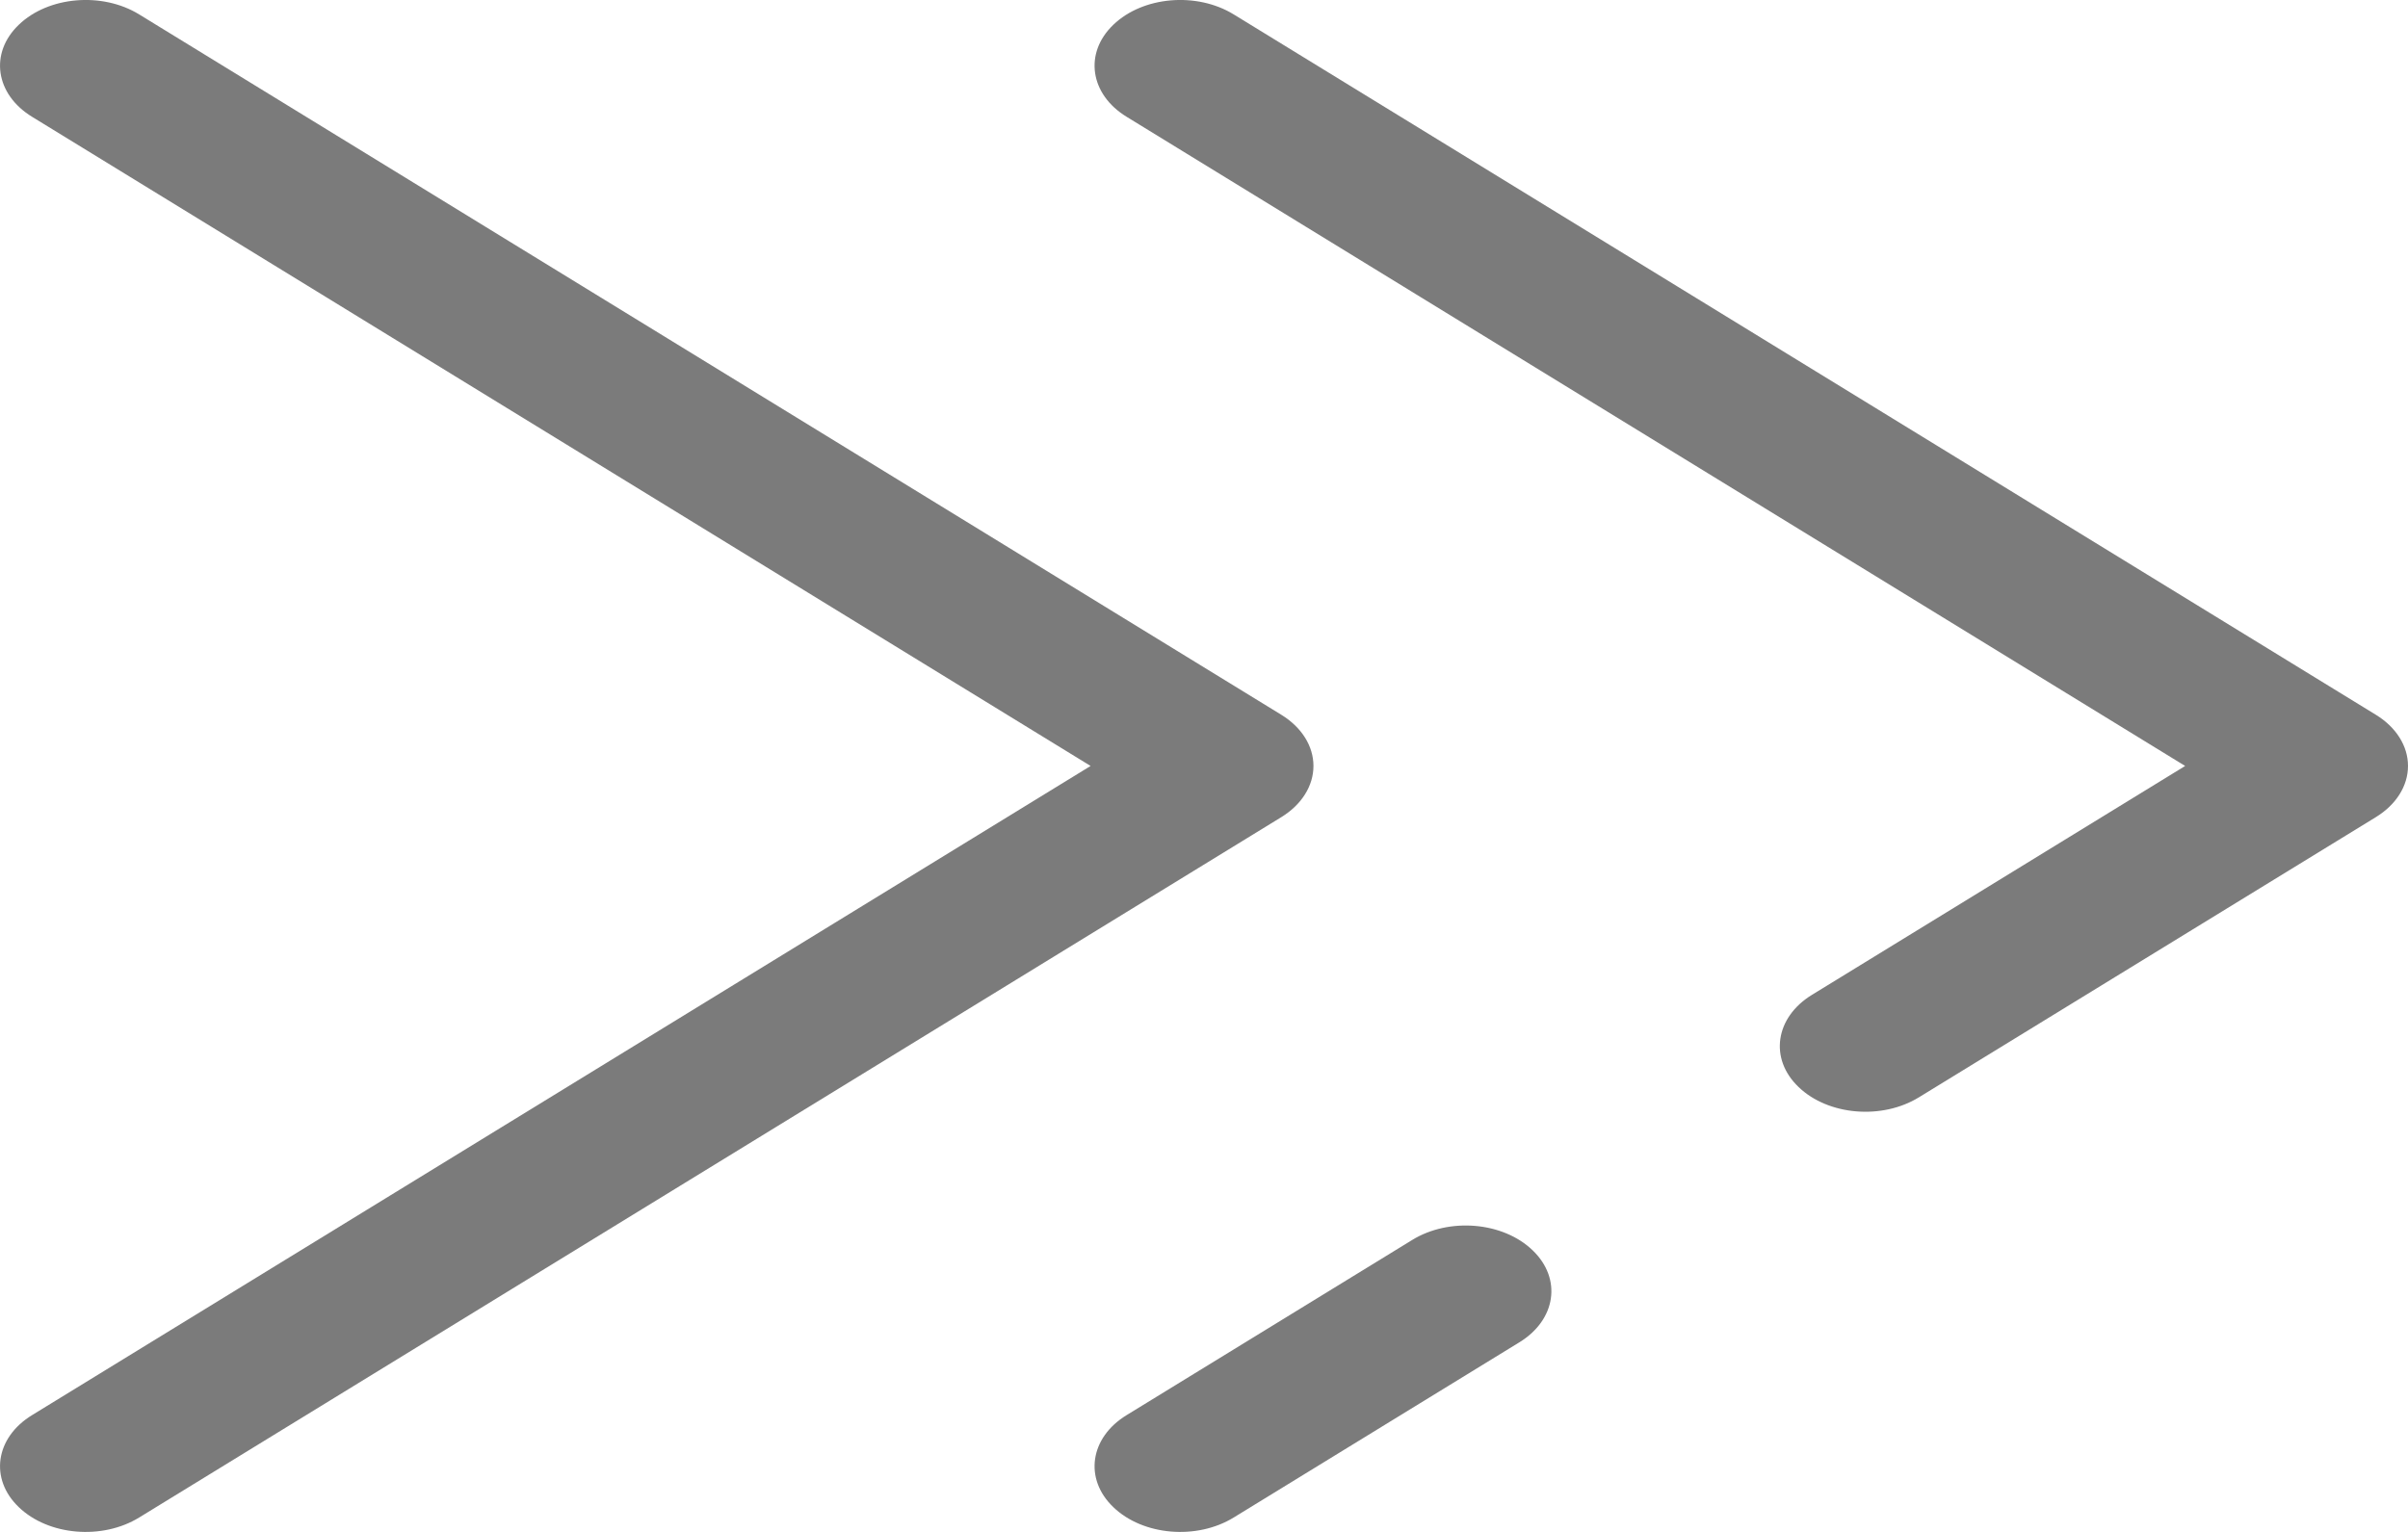
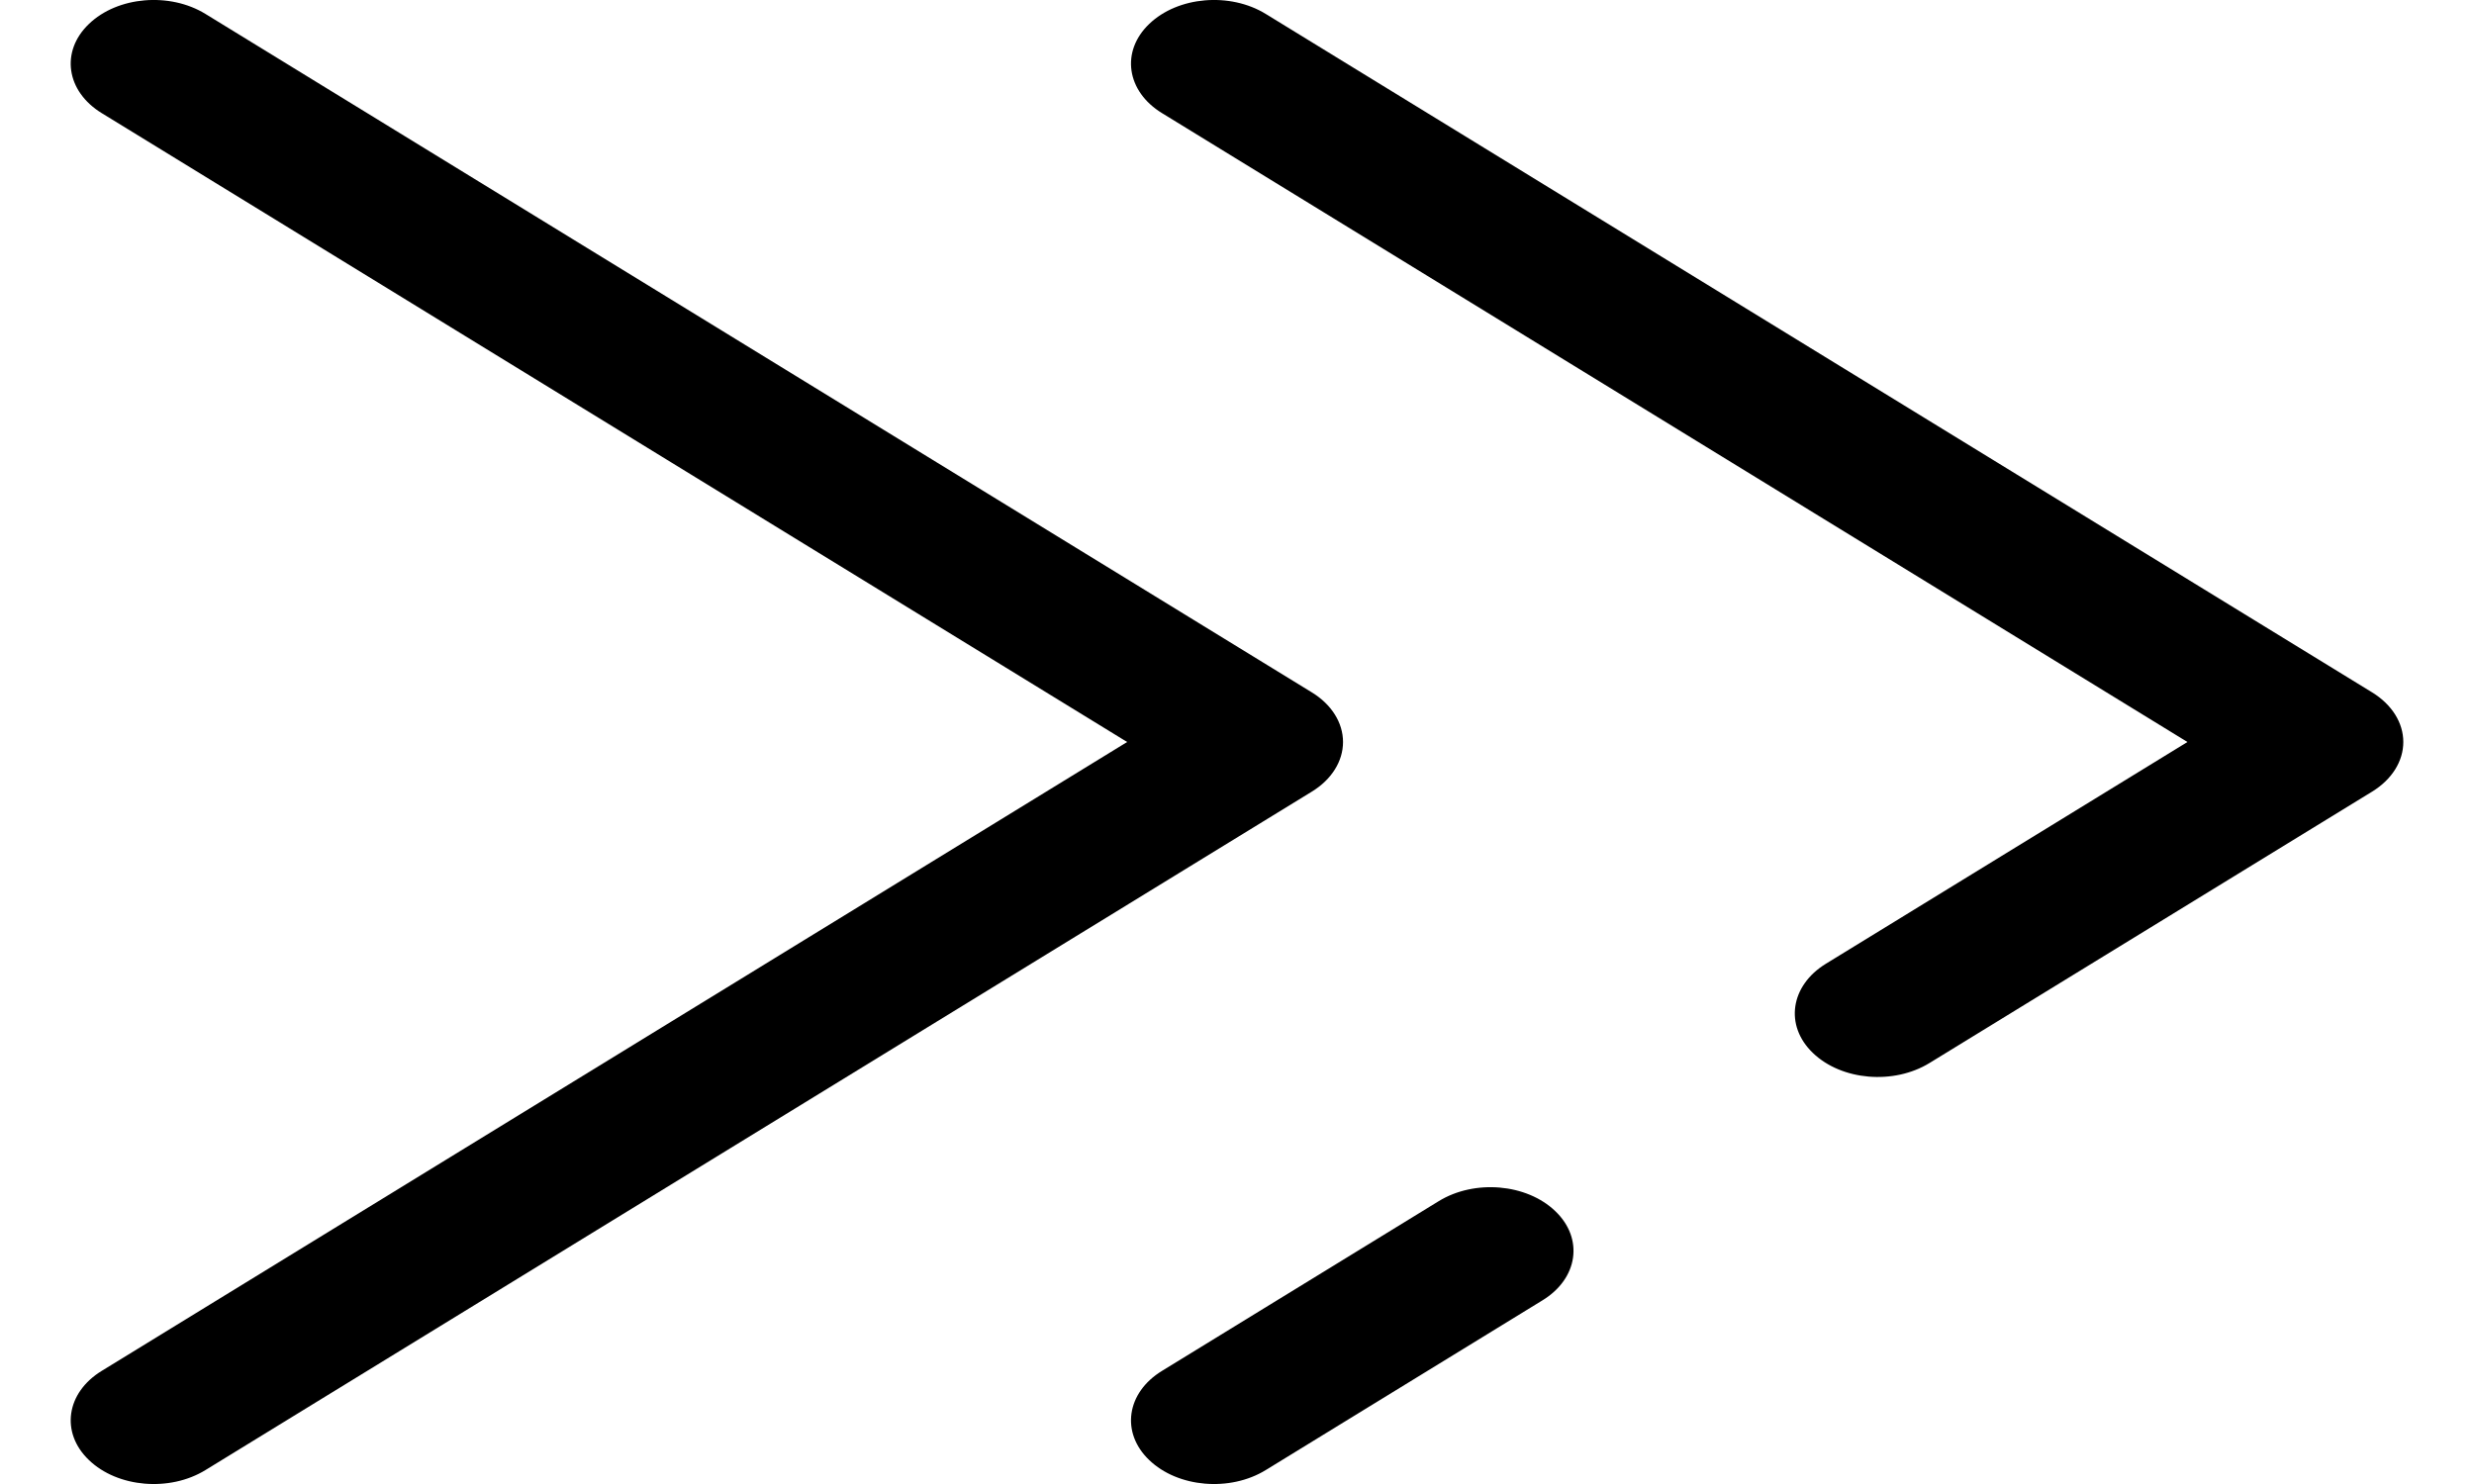
- <svg xmlns="http://www.w3.org/2000/svg" width="11" height="7" viewBox="0 0 11 7" fill="none">
-   <path fill-rule="evenodd" clip-rule="evenodd" d="M0.086 0.113C0.221 -0.017 0.467 -0.038 0.636 0.066L5.853 3.266C5.946 3.323 6 3.409 6 3.5C6 3.591 5.946 3.677 5.853 3.734L0.636 6.934C0.467 7.038 0.221 7.017 0.086 6.887C-0.049 6.758 -0.022 6.569 0.147 6.466L4.982 3.5L0.147 0.534C-0.022 0.431 -0.049 0.242 0.086 0.113Z" fill="#7B7B7B" />
-   <path fill-rule="evenodd" clip-rule="evenodd" d="M5.086 0.113C5.221 -0.017 5.467 -0.038 5.636 0.066L10.853 3.266C10.946 3.323 11 3.409 11 3.5C11 3.591 10.946 3.677 10.853 3.734L8.766 5.014C8.597 5.118 8.351 5.097 8.216 4.967C8.081 4.838 8.109 4.649 8.277 4.546L9.982 3.5L5.147 0.534C4.978 0.431 4.951 0.242 5.086 0.113ZM7.001 5.713C7.136 5.842 7.109 6.031 6.94 6.134L5.636 6.934C5.467 7.038 5.221 7.017 5.086 6.887C4.951 6.758 4.978 6.569 5.147 6.466L6.451 5.666C6.62 5.562 6.866 5.583 7.001 5.713Z" fill="#7B7B7B" />
+ <svg xmlns="http://www.w3.org/2000/svg" width="20" height="12" viewBox="0 0 11 7" fill="none">
+   <path fill-rule="evenodd" clip-rule="evenodd" d="M0.086 0.113C0.221 -0.017 0.467 -0.038 0.636 0.066L5.853 3.266C5.946 3.323 6 3.409 6 3.5C6 3.591 5.946 3.677 5.853 3.734L0.636 6.934C0.467 7.038 0.221 7.017 0.086 6.887C-0.049 6.758 -0.022 6.569 0.147 6.466L4.982 3.5L0.147 0.534C-0.022 0.431 -0.049 0.242 0.086 0.113Z" fill="black" />
+   <path fill-rule="evenodd" clip-rule="evenodd" d="M5.086 0.113C5.221 -0.017 5.467 -0.038 5.636 0.066L10.853 3.266C10.946 3.323 11 3.409 11 3.5C11 3.591 10.946 3.677 10.853 3.734L8.766 5.014C8.597 5.118 8.351 5.097 8.216 4.967C8.081 4.838 8.109 4.649 8.277 4.546L9.982 3.5L5.147 0.534C4.978 0.431 4.951 0.242 5.086 0.113ZM7.001 5.713C7.136 5.842 7.109 6.031 6.94 6.134L5.636 6.934C5.467 7.038 5.221 7.017 5.086 6.887C4.951 6.758 4.978 6.569 5.147 6.466L6.451 5.666C6.62 5.562 6.866 5.583 7.001 5.713Z" fill="black" />
</svg>
